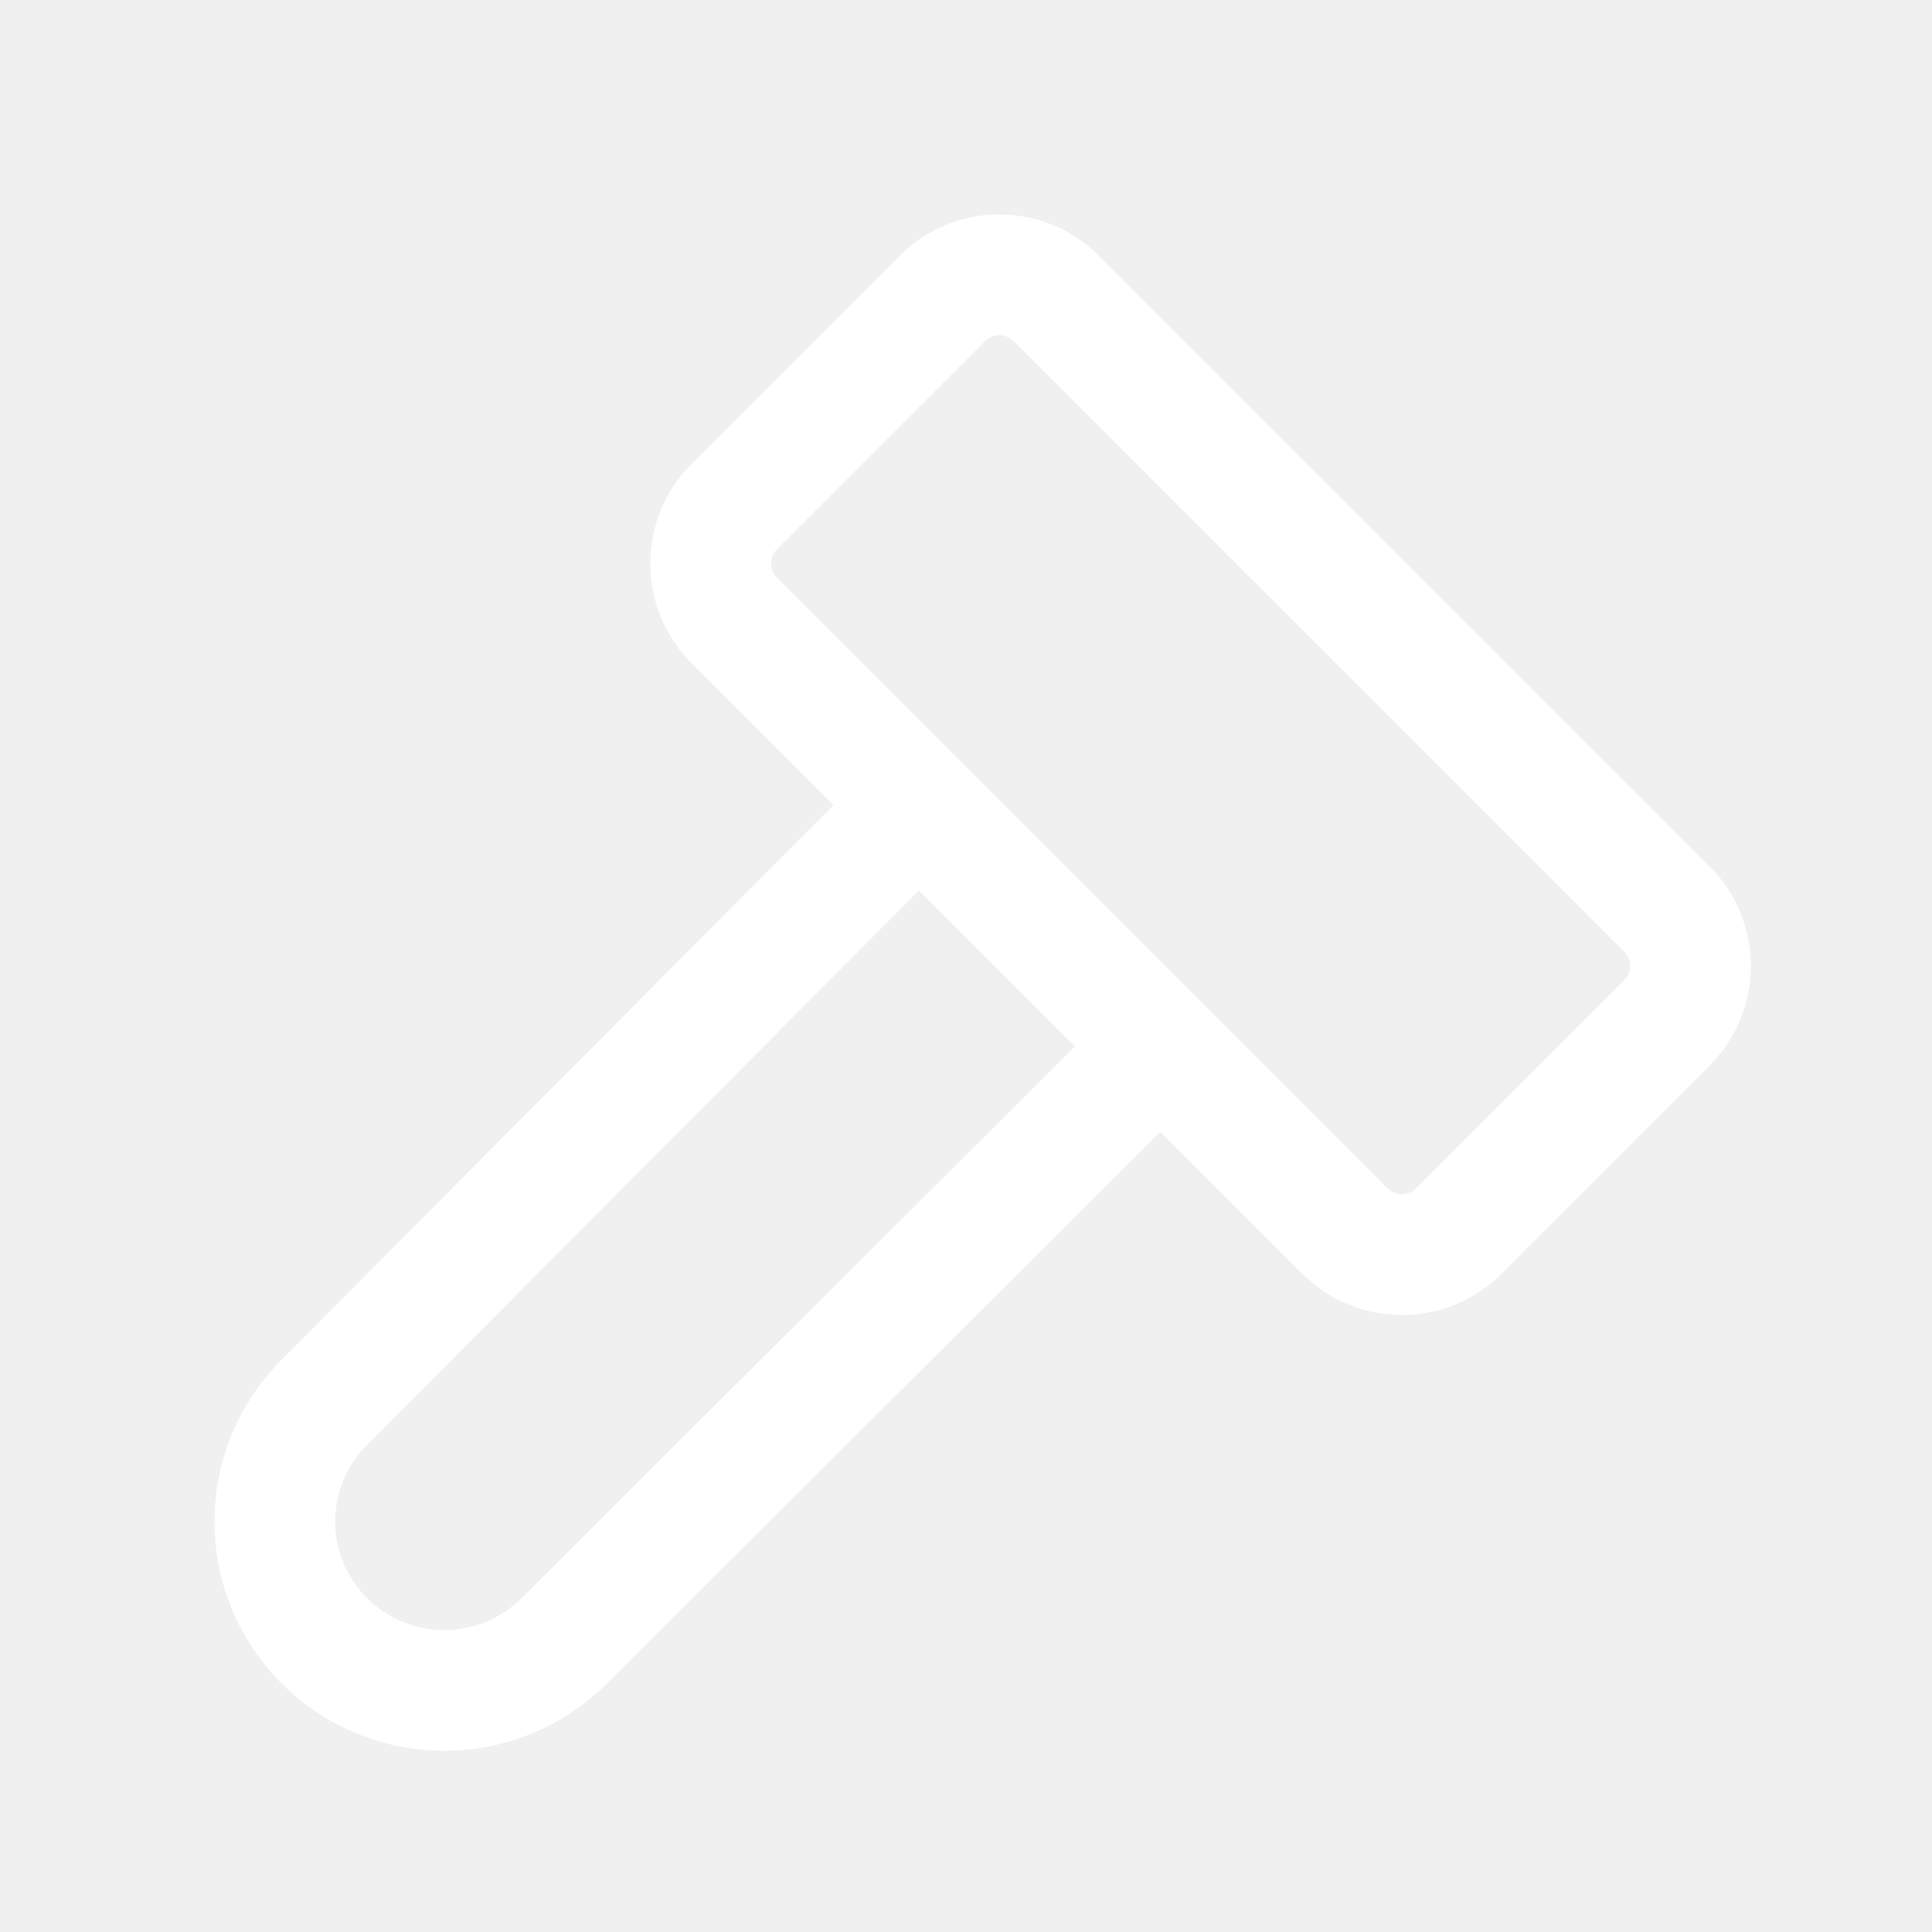
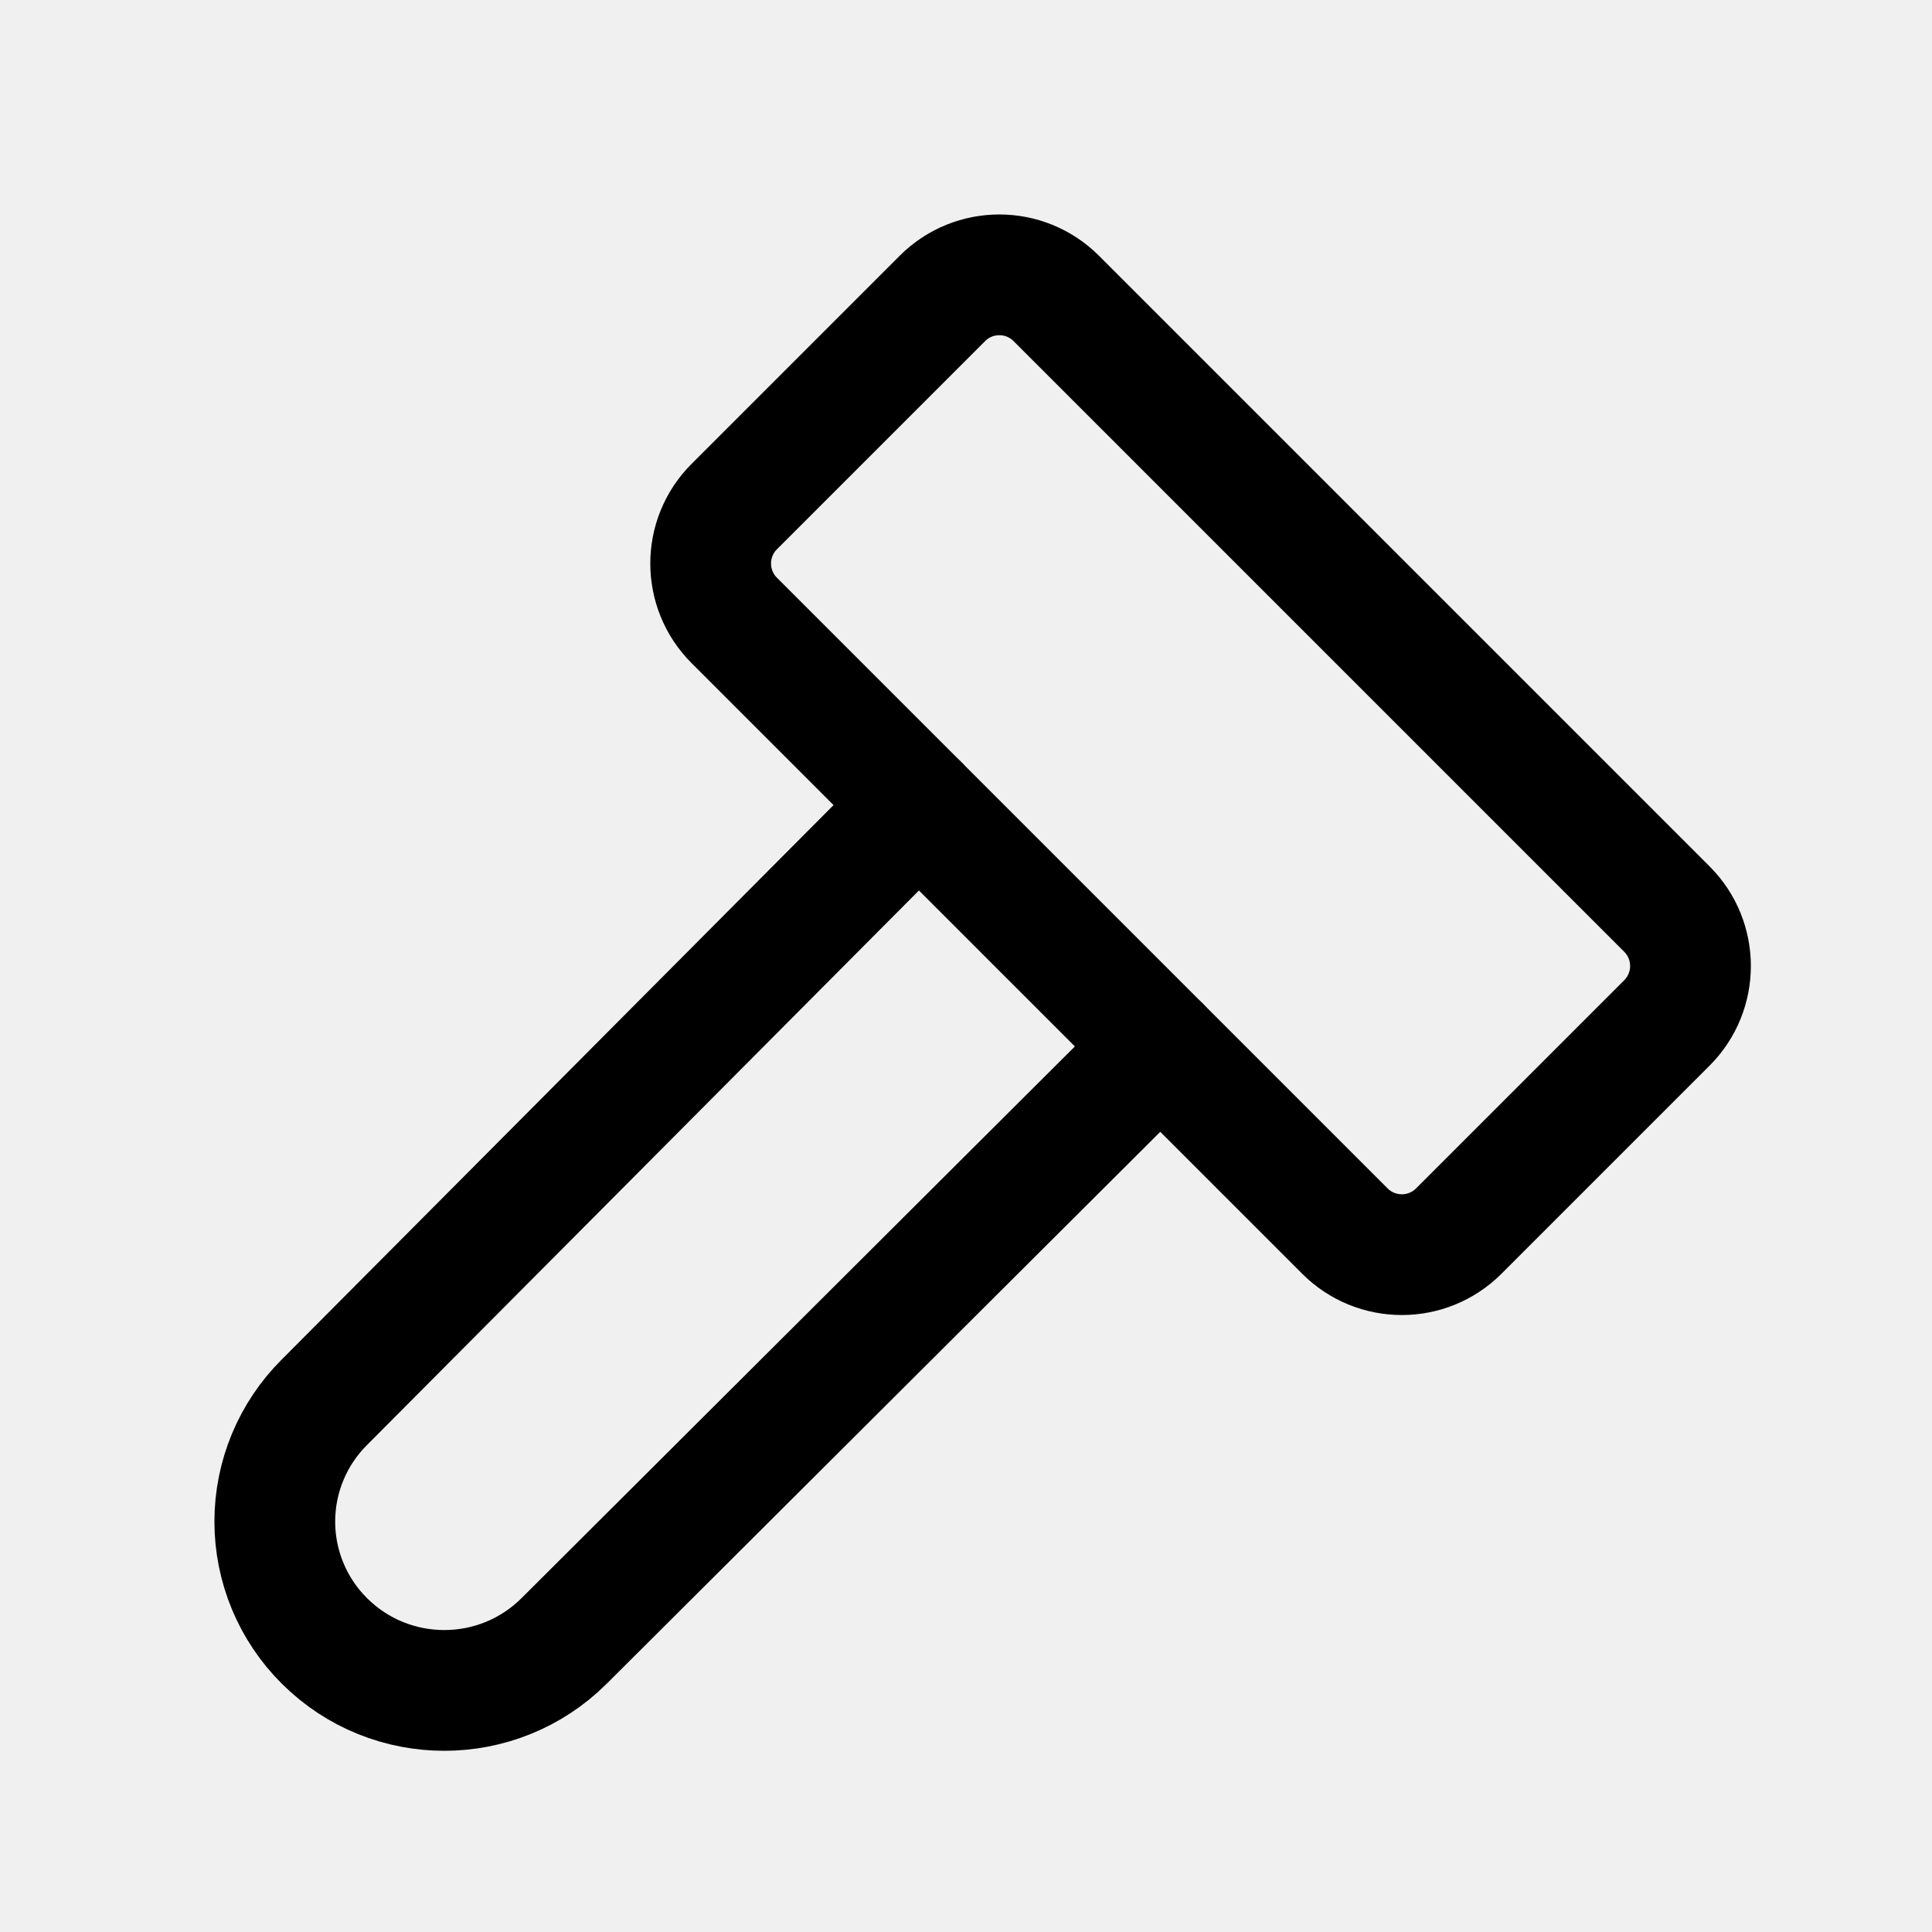
- <svg xmlns="http://www.w3.org/2000/svg" class="icon icon-tabler icon-tabler-hammer" width="44" height="44" viewBox="0 0 24 24" stroke-width="1.5" stroke="#ffffff" fill="none" stroke-linecap="round" stroke-linejoin="round">
+ <svg xmlns="http://www.w3.org/2000/svg" class="icon icon-tabler icon-tabler-hammer" width="44" height="44" viewBox="0 0 24 24" stroke-width="1.5" stroke="#000000" fill="none" stroke-linecap="round" stroke-linejoin="round">
  <path stroke="none" d="M0 0h24v24H0z" fill="none" />
  <path d="M11.414 10l-7.383 7.418a2.091 2.091 0 0 0 0 2.967a2.11 2.11 0 0 0 2.976 0l7.407 -7.385" />
  <path d="M18.121 15.293l2.586 -2.586a1 1 0 0 0 0 -1.414l-7.586 -7.586a1 1 0 0 0 -1.414 0l-2.586 2.586a1 1 0 0 0 0 1.414l7.586 7.586a1 1 0 0 0 1.414 0z" />
</svg>
